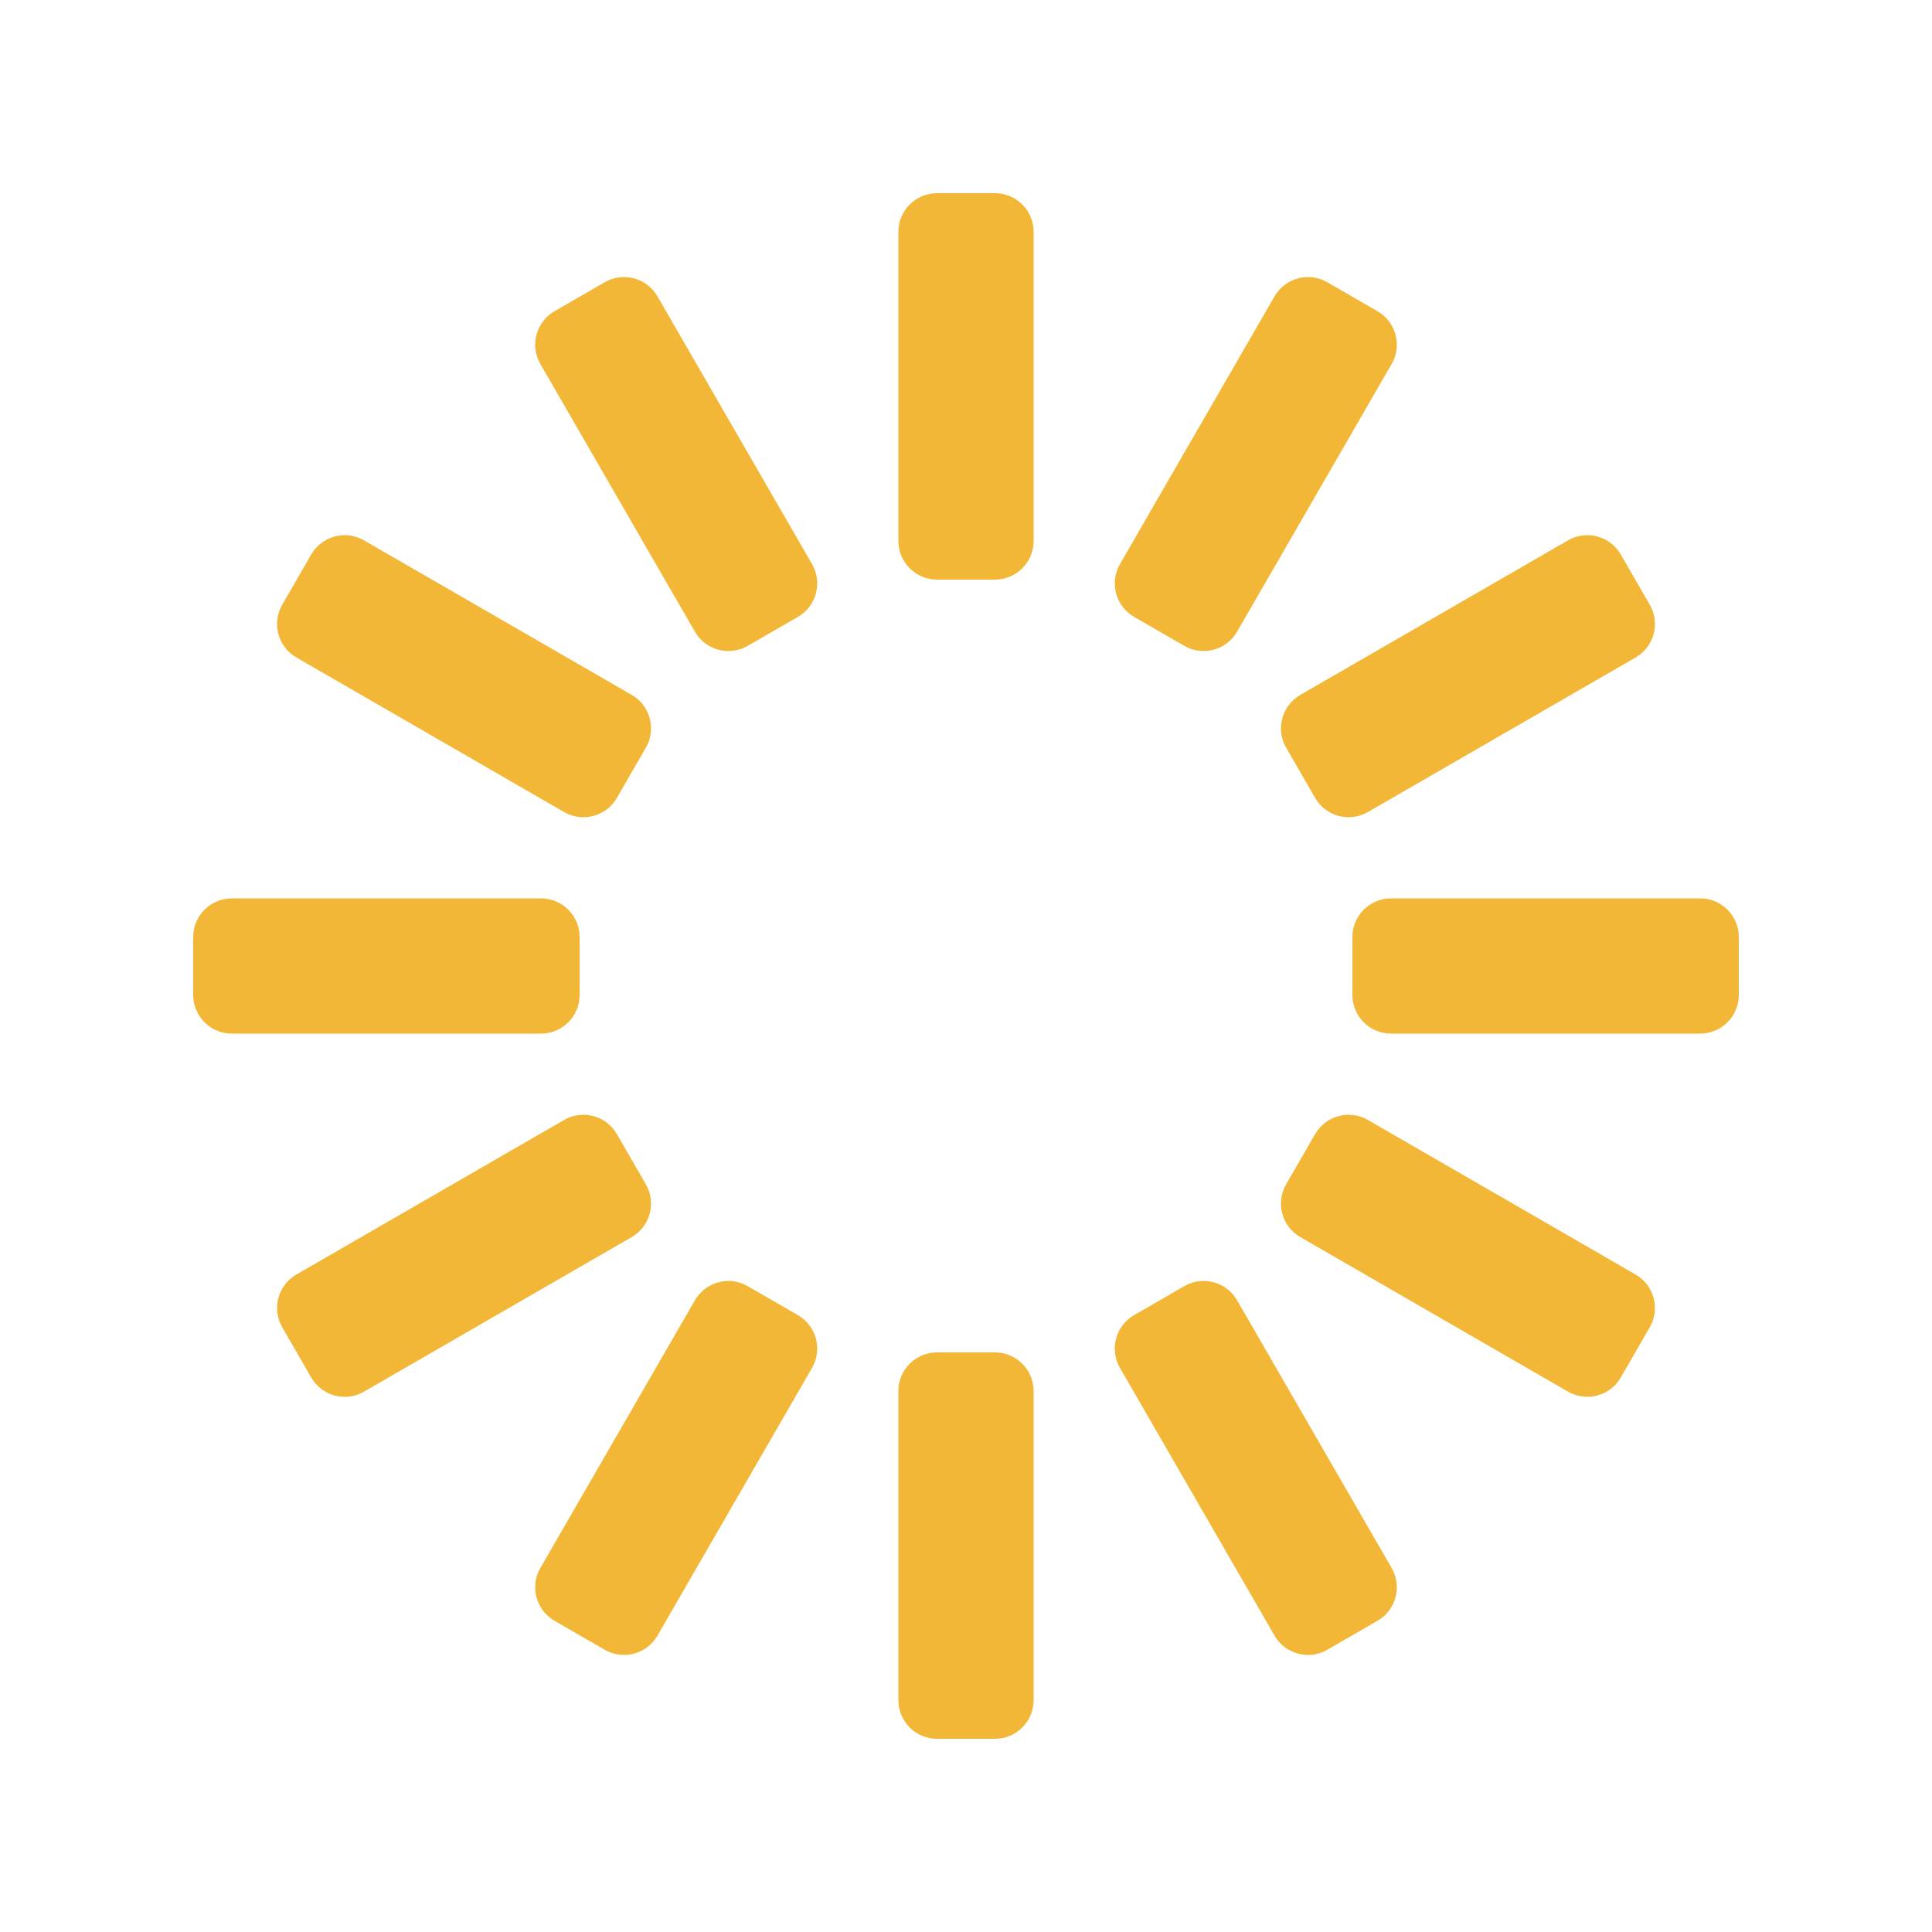
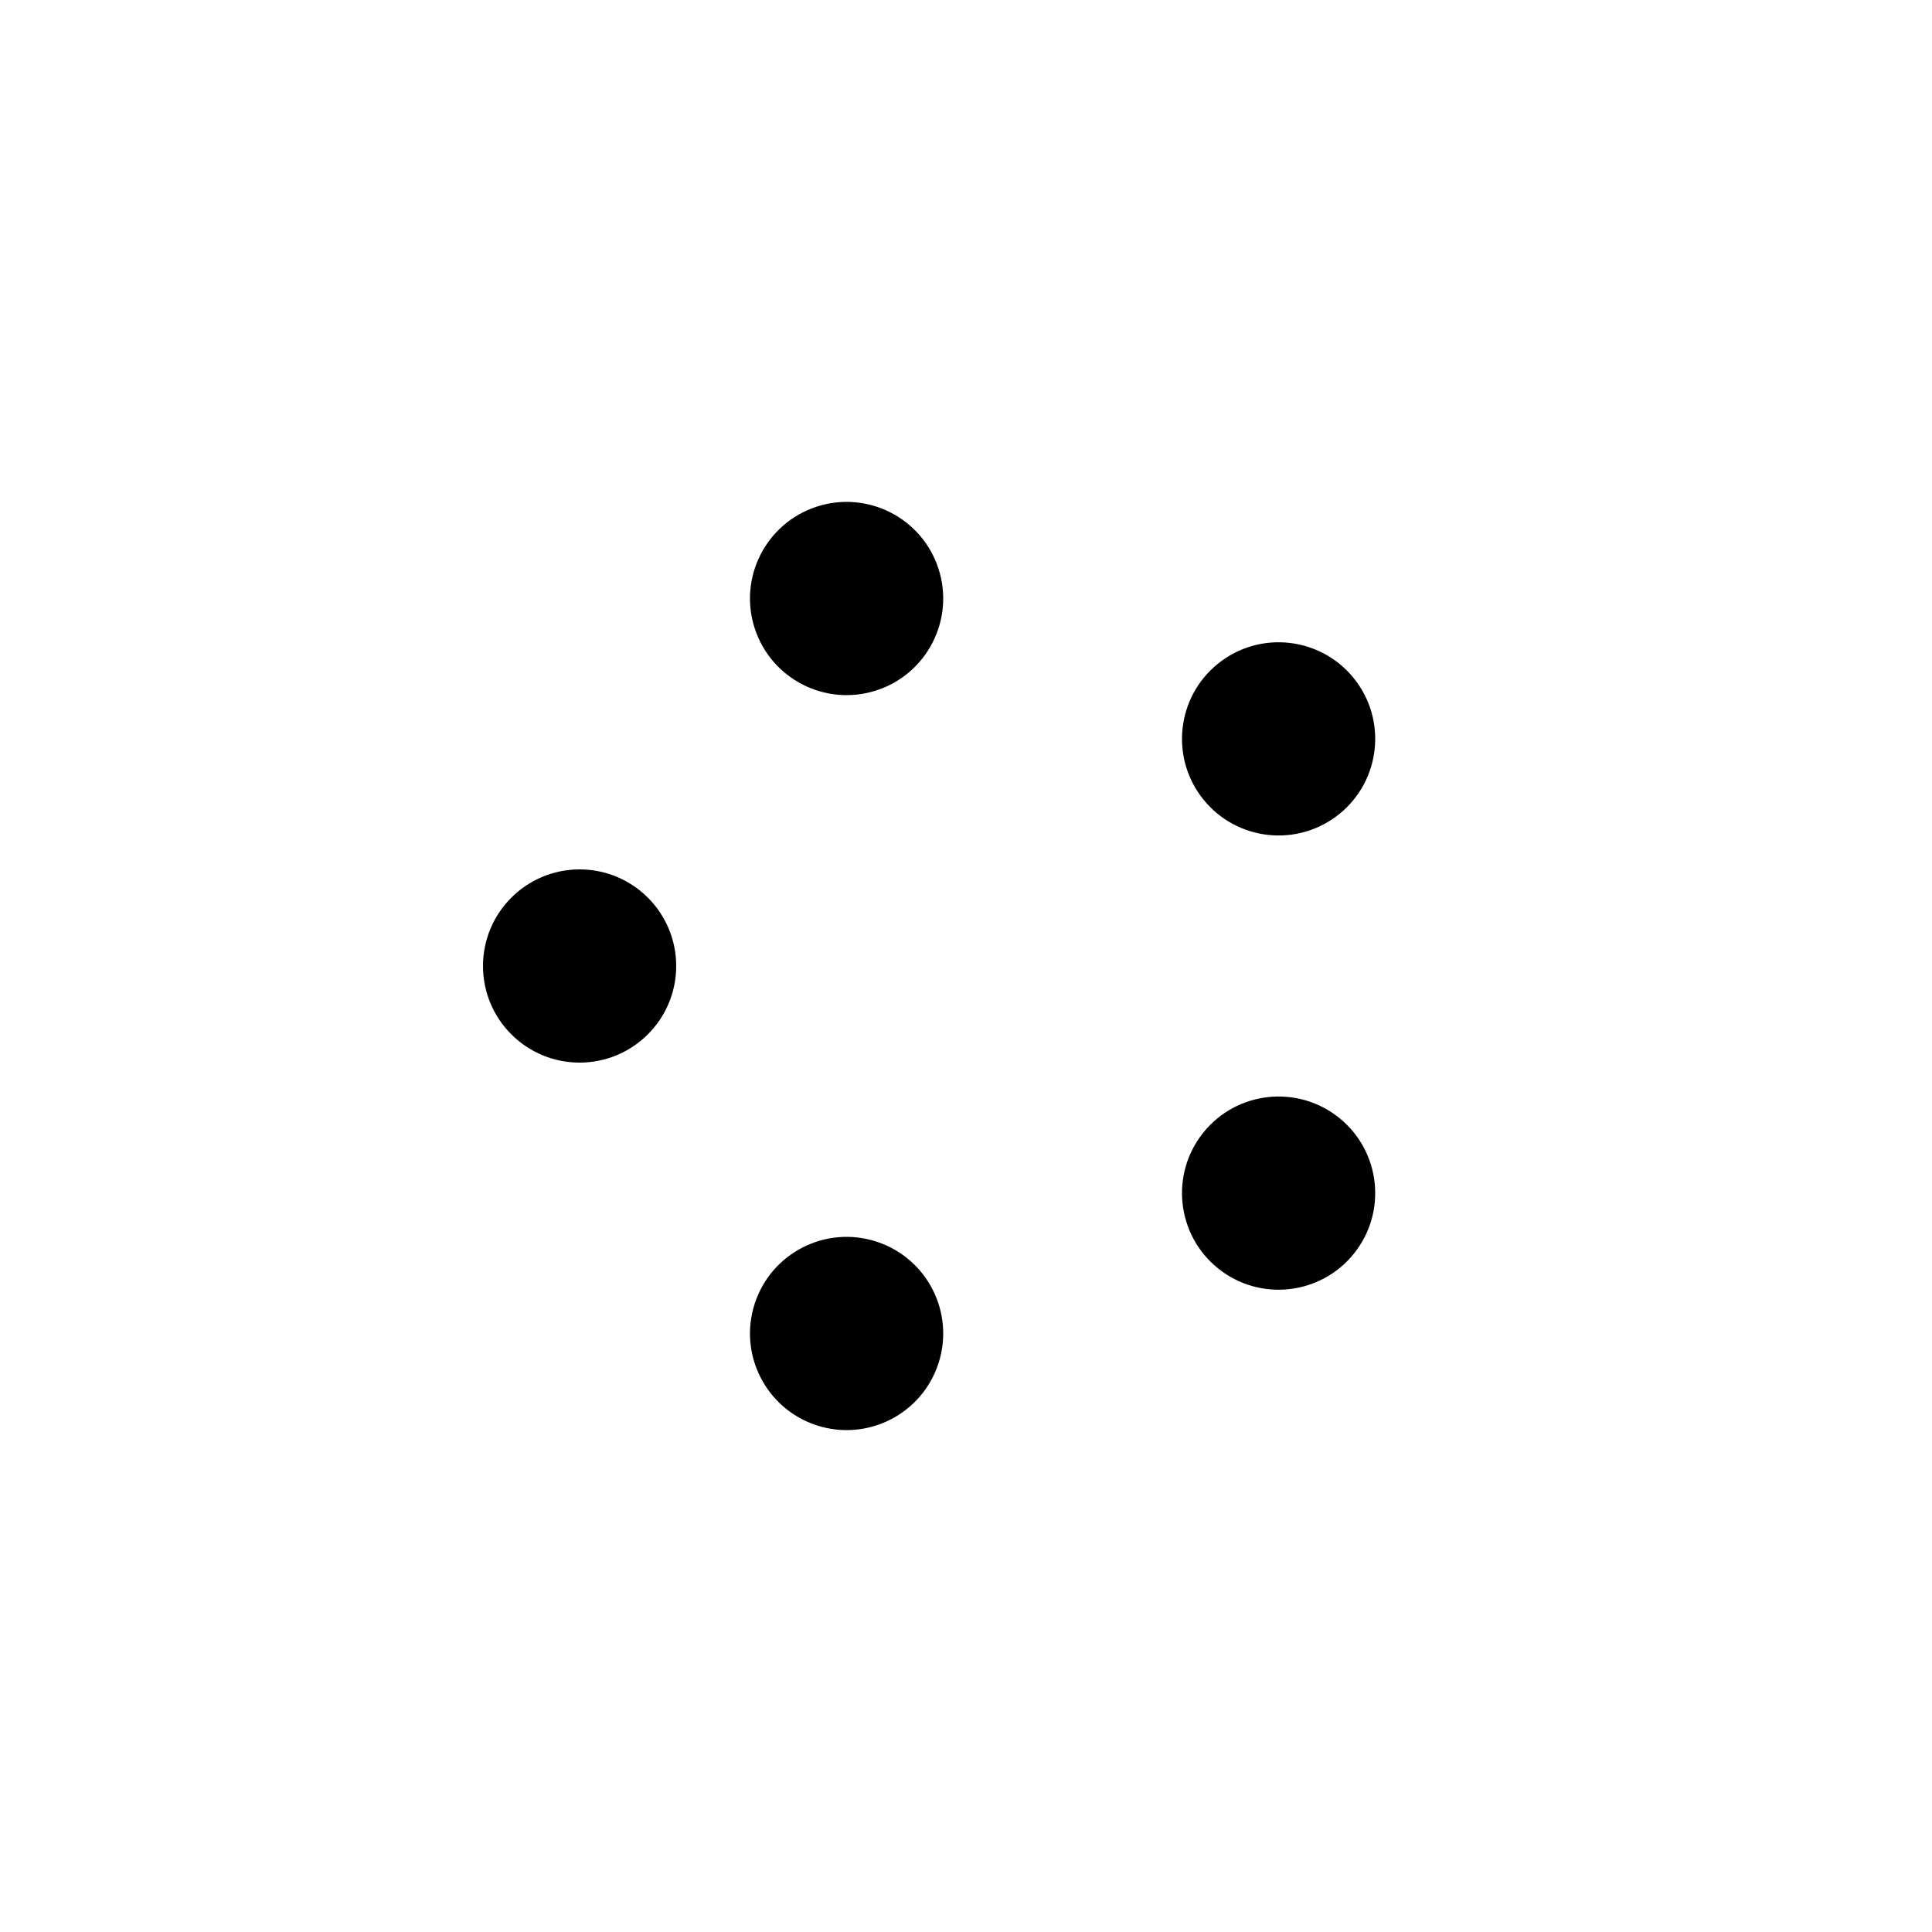
- <svg xmlns="http://www.w3.org/2000/svg" width="120px" height="120px" viewBox="0 0 100 100" preserveAspectRatio="xMidYMid" class="uil-default">
+ <svg xmlns="http://www.w3.org/2000/svg" width="120px" height="120px" viewBox="0 0 100 100" preserveAspectRatio="xMidYMid" class="uil-balls">
  <rect x="0" y="0" width="100" height="100" fill="none" class="bk" />
-   <rect x="46.5" y="40" width="7" height="20" rx="2" ry="2" fill="#f2b736" transform="rotate(0 50 50) translate(0 -30)">
-     <animate attributeName="opacity" from="1" to="0" dur="1s" begin="0s" repeatCount="indefinite" />
-   </rect>
-   <rect x="46.5" y="40" width="7" height="20" rx="2" ry="2" fill="#f2b736" transform="rotate(30 50 50) translate(0 -30)">
-     <animate attributeName="opacity" from="1" to="0" dur="1s" begin="0.083s" repeatCount="indefinite" />
-   </rect>
-   <rect x="46.5" y="40" width="7" height="20" rx="2" ry="2" fill="#f2b736" transform="rotate(60 50 50) translate(0 -30)">
-     <animate attributeName="opacity" from="1" to="0" dur="1s" begin="0.167s" repeatCount="indefinite" />
-   </rect>
-   <rect x="46.5" y="40" width="7" height="20" rx="2" ry="2" fill="#f2b736" transform="rotate(90 50 50) translate(0 -30)">
-     <animate attributeName="opacity" from="1" to="0" dur="1s" begin="0.25s" repeatCount="indefinite" />
-   </rect>
-   <rect x="46.5" y="40" width="7" height="20" rx="2" ry="2" fill="#f2b736" transform="rotate(120 50 50) translate(0 -30)">
-     <animate attributeName="opacity" from="1" to="0" dur="1s" begin="0.333s" repeatCount="indefinite" />
-   </rect>
-   <rect x="46.5" y="40" width="7" height="20" rx="2" ry="2" fill="#f2b736" transform="rotate(150 50 50) translate(0 -30)">
-     <animate attributeName="opacity" from="1" to="0" dur="1s" begin="0.417s" repeatCount="indefinite" />
-   </rect>
-   <rect x="46.5" y="40" width="7" height="20" rx="2" ry="2" fill="#f2b736" transform="rotate(180 50 50) translate(0 -30)">
-     <animate attributeName="opacity" from="1" to="0" dur="1s" begin="0.5s" repeatCount="indefinite" />
-   </rect>
-   <rect x="46.5" y="40" width="7" height="20" rx="2" ry="2" fill="#f2b736" transform="rotate(210 50 50) translate(0 -30)">
-     <animate attributeName="opacity" from="1" to="0" dur="1s" begin="0.583s" repeatCount="indefinite" />
-   </rect>
-   <rect x="46.5" y="40" width="7" height="20" rx="2" ry="2" fill="#f2b736" transform="rotate(240 50 50) translate(0 -30)">
-     <animate attributeName="opacity" from="1" to="0" dur="1s" begin="0.667s" repeatCount="indefinite" />
-   </rect>
-   <rect x="46.5" y="40" width="7" height="20" rx="2" ry="2" fill="#f2b736" transform="rotate(270 50 50) translate(0 -30)">
-     <animate attributeName="opacity" from="1" to="0" dur="1s" begin="0.75s" repeatCount="indefinite" />
-   </rect>
-   <rect x="46.5" y="40" width="7" height="20" rx="2" ry="2" fill="#f2b736" transform="rotate(300 50 50) translate(0 -30)">
-     <animate attributeName="opacity" from="1" to="0" dur="1s" begin="0.833s" repeatCount="indefinite" />
-   </rect>
-   <rect x="46.5" y="40" width="7" height="20" rx="2" ry="2" fill="#f2b736" transform="rotate(330 50 50) translate(0 -30)">
-     <animate attributeName="opacity" from="1" to="0" dur="1s" begin="0.917s" repeatCount="indefinite" />
-   </rect>
+   <g transform="rotate(0 50 50)">
+     <circle r="5" cx="30" cy="50">
+       <animateTransform attributeName="transform" type="translate" begin="0s" repeatCount="indefinite" dur="1s" values="0 0;13.82 -19.021" keyTimes="0;1" />
+       <animate attributeName="fill" dur="1s" begin="0s" repeatCount="indefinite" keyTimes="0;1" values="#c5523f;#f2b736" />
+     </circle>
+   </g>
+   <g transform="rotate(72 50 50)">
+     <circle r="5" cx="30" cy="50">
+       <animateTransform attributeName="transform" type="translate" begin="0s" repeatCount="indefinite" dur="1s" values="0 0;13.82 -19.021" keyTimes="0;1" />
+       <animate attributeName="fill" dur="1s" begin="0s" repeatCount="indefinite" keyTimes="0;1" values="#f2b736;#499255" />
+     </circle>
+   </g>
+   <g transform="rotate(144 50 50)">
+     <circle r="5" cx="30" cy="50">
+       <animateTransform attributeName="transform" type="translate" begin="0s" repeatCount="indefinite" dur="1s" values="0 0;13.82 -19.021" keyTimes="0;1" />
+       <animate attributeName="fill" dur="1s" begin="0s" repeatCount="indefinite" keyTimes="0;1" values="#499255;#1875e5" />
+     </circle>
+   </g>
+   <g transform="rotate(216 50 50)">
+     <circle r="5" cx="30" cy="50">
+       <animateTransform attributeName="transform" type="translate" begin="0s" repeatCount="indefinite" dur="1s" values="0 0;13.82 -19.021" keyTimes="0;1" />
+       <animate attributeName="fill" dur="1s" begin="0s" repeatCount="indefinite" keyTimes="0;1" values="#1875e5;#c5523f" />
+     </circle>
+   </g>
+   <g transform="rotate(288 50 50)">
+     <circle r="5" cx="30" cy="50">
+       <animateTransform attributeName="transform" type="translate" begin="0s" repeatCount="indefinite" dur="1s" values="0 0;13.82 -19.021" keyTimes="0;1" />
+       <animate attributeName="fill" dur="1s" begin="0s" repeatCount="indefinite" keyTimes="0;1" values="#c5523f;#f2b736" />
+     </circle>
+   </g>
</svg>
